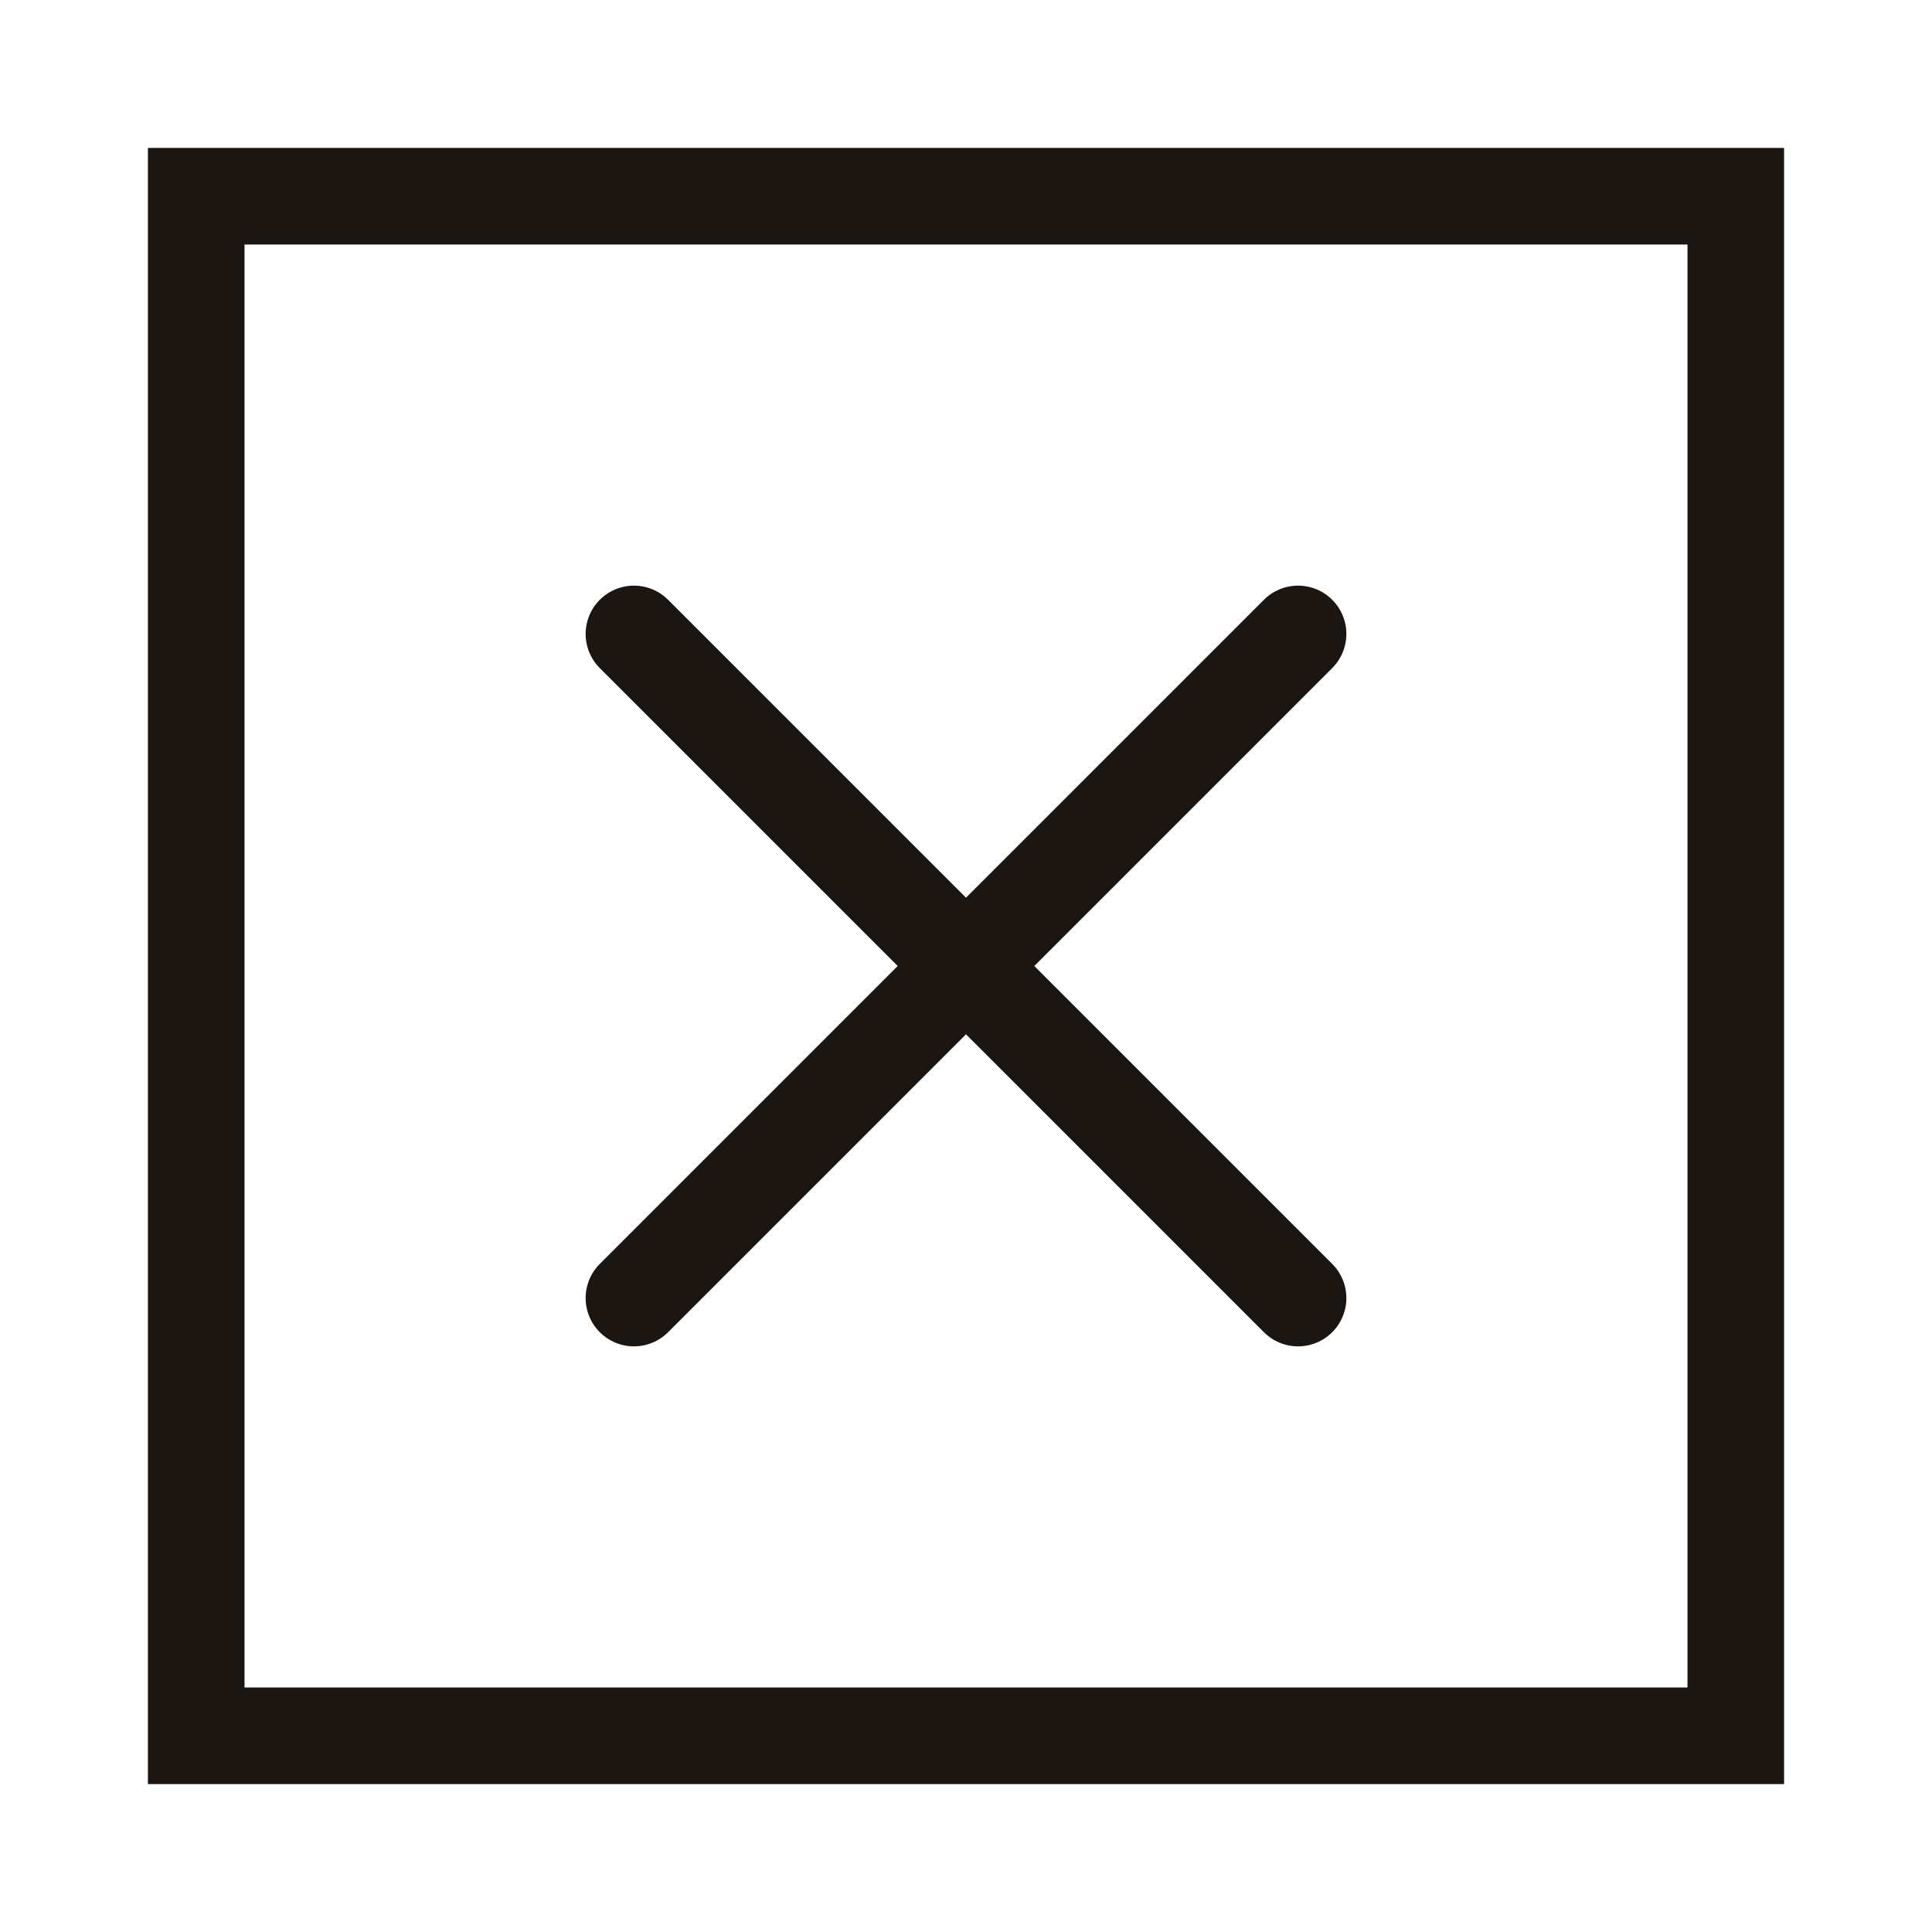
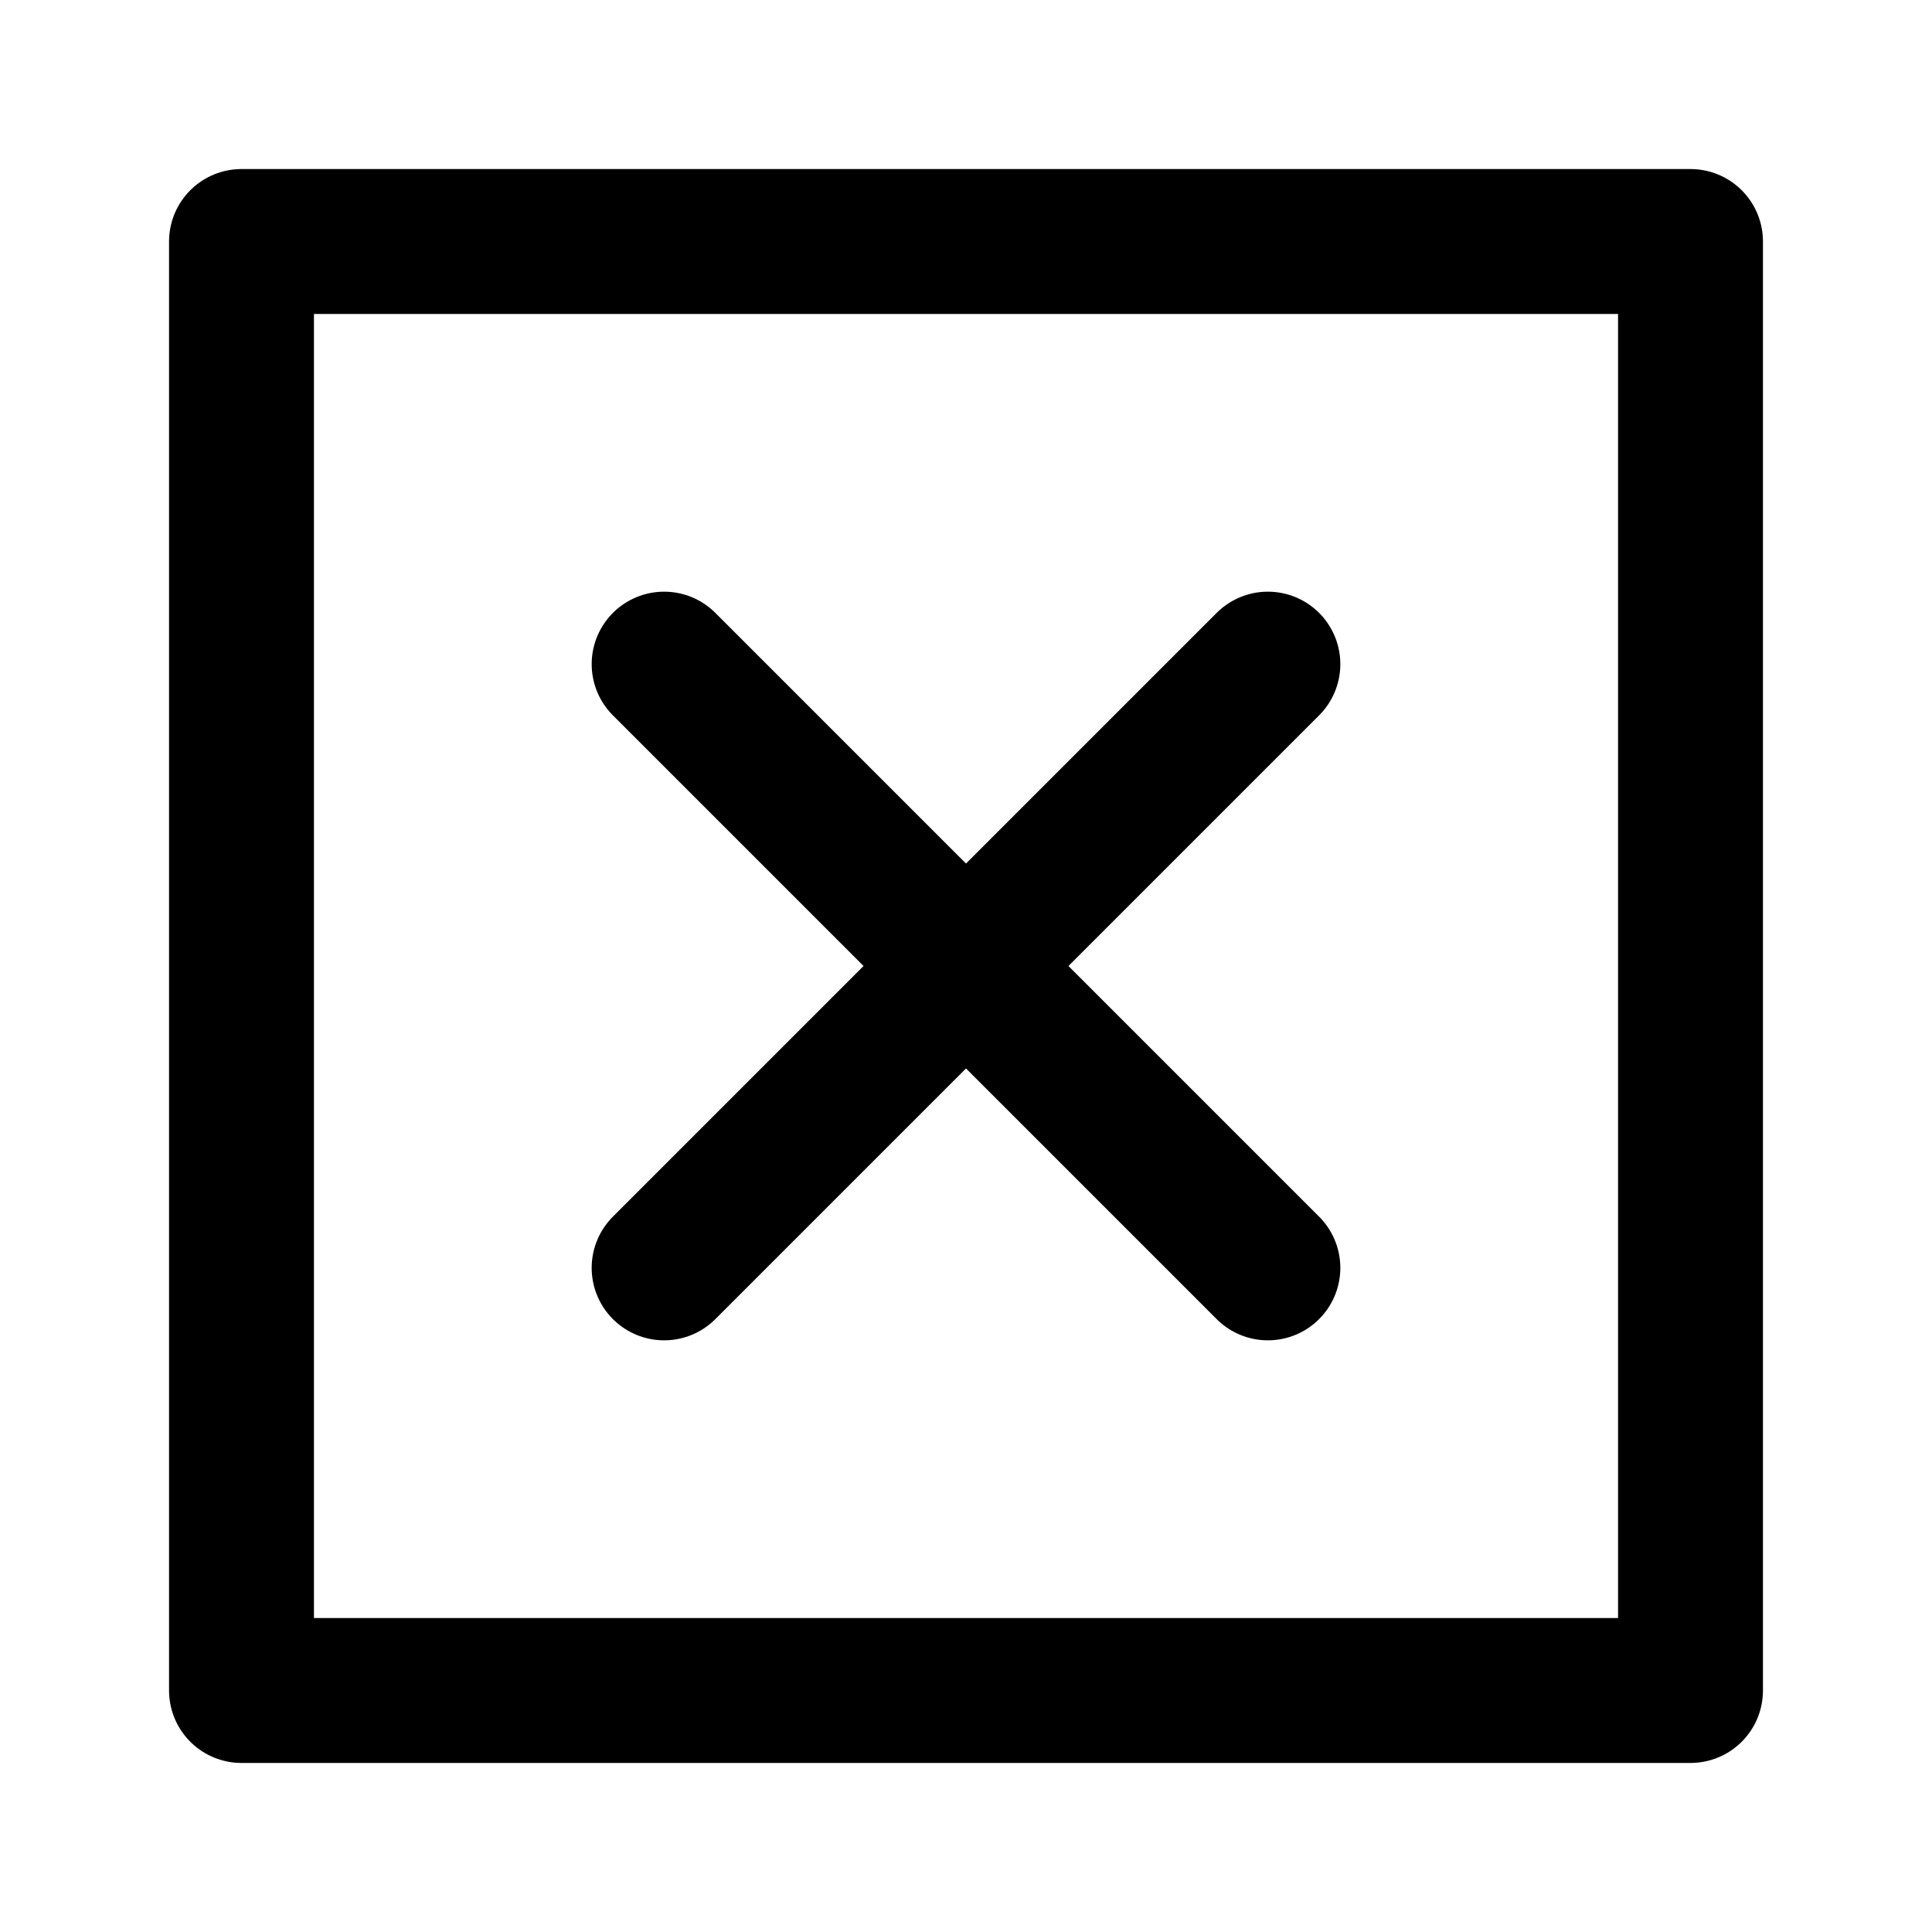
- <svg xmlns="http://www.w3.org/2000/svg" viewBox="0 0 32 32" fill="none">
-   <rect x="3.25" y="3.25" width="25.5" height="25.5" stroke="#1b1612" stroke-width="1.6" />
-   <path d="M10.5 10.5 21.5 21.5M21.5 10.5 10.5 21.5" stroke="#1b1612" stroke-width="1.6" stroke-linecap="round" />
+ <svg xmlns="http://www.w3.org/2000/svg" viewBox="0 0 32 32" fill="none" stroke="currentColor" stroke-width="2.4" stroke-linecap="round" stroke-linejoin="round">
+   <rect x="4" y="4" width="24" height="24" />
+   <path d="M11 11l10 10M21 11L11 21" />
</svg>
